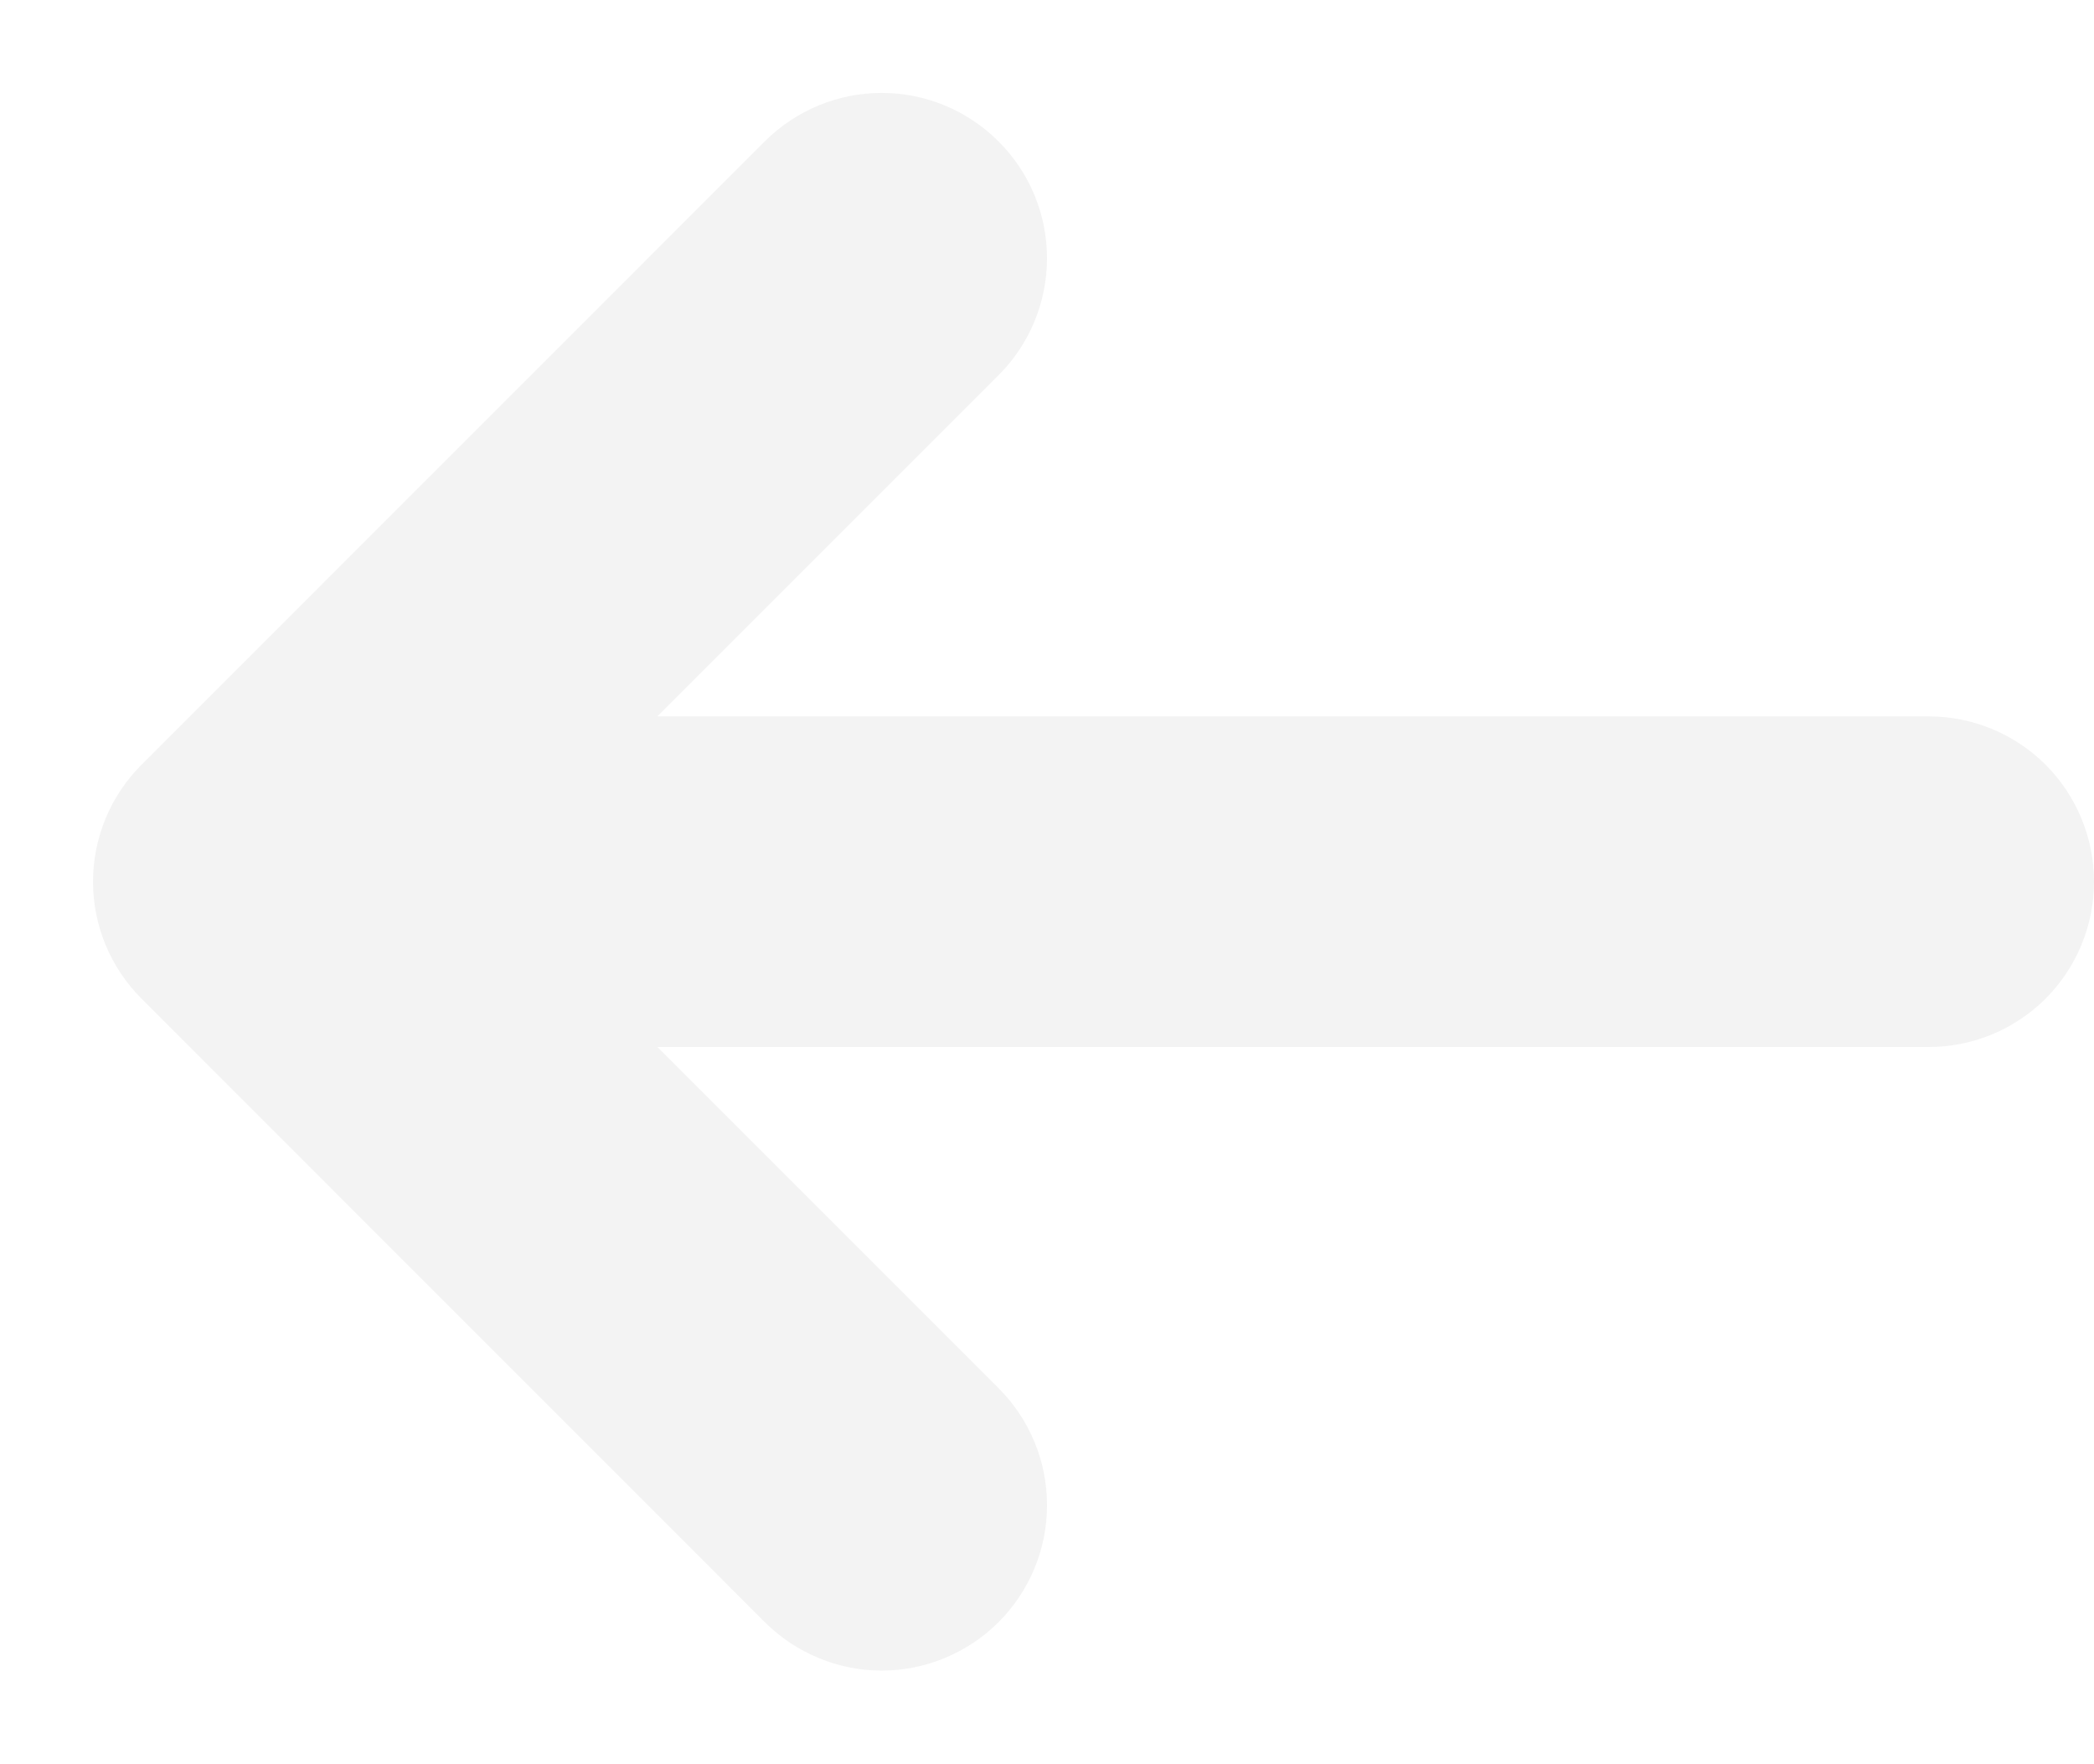
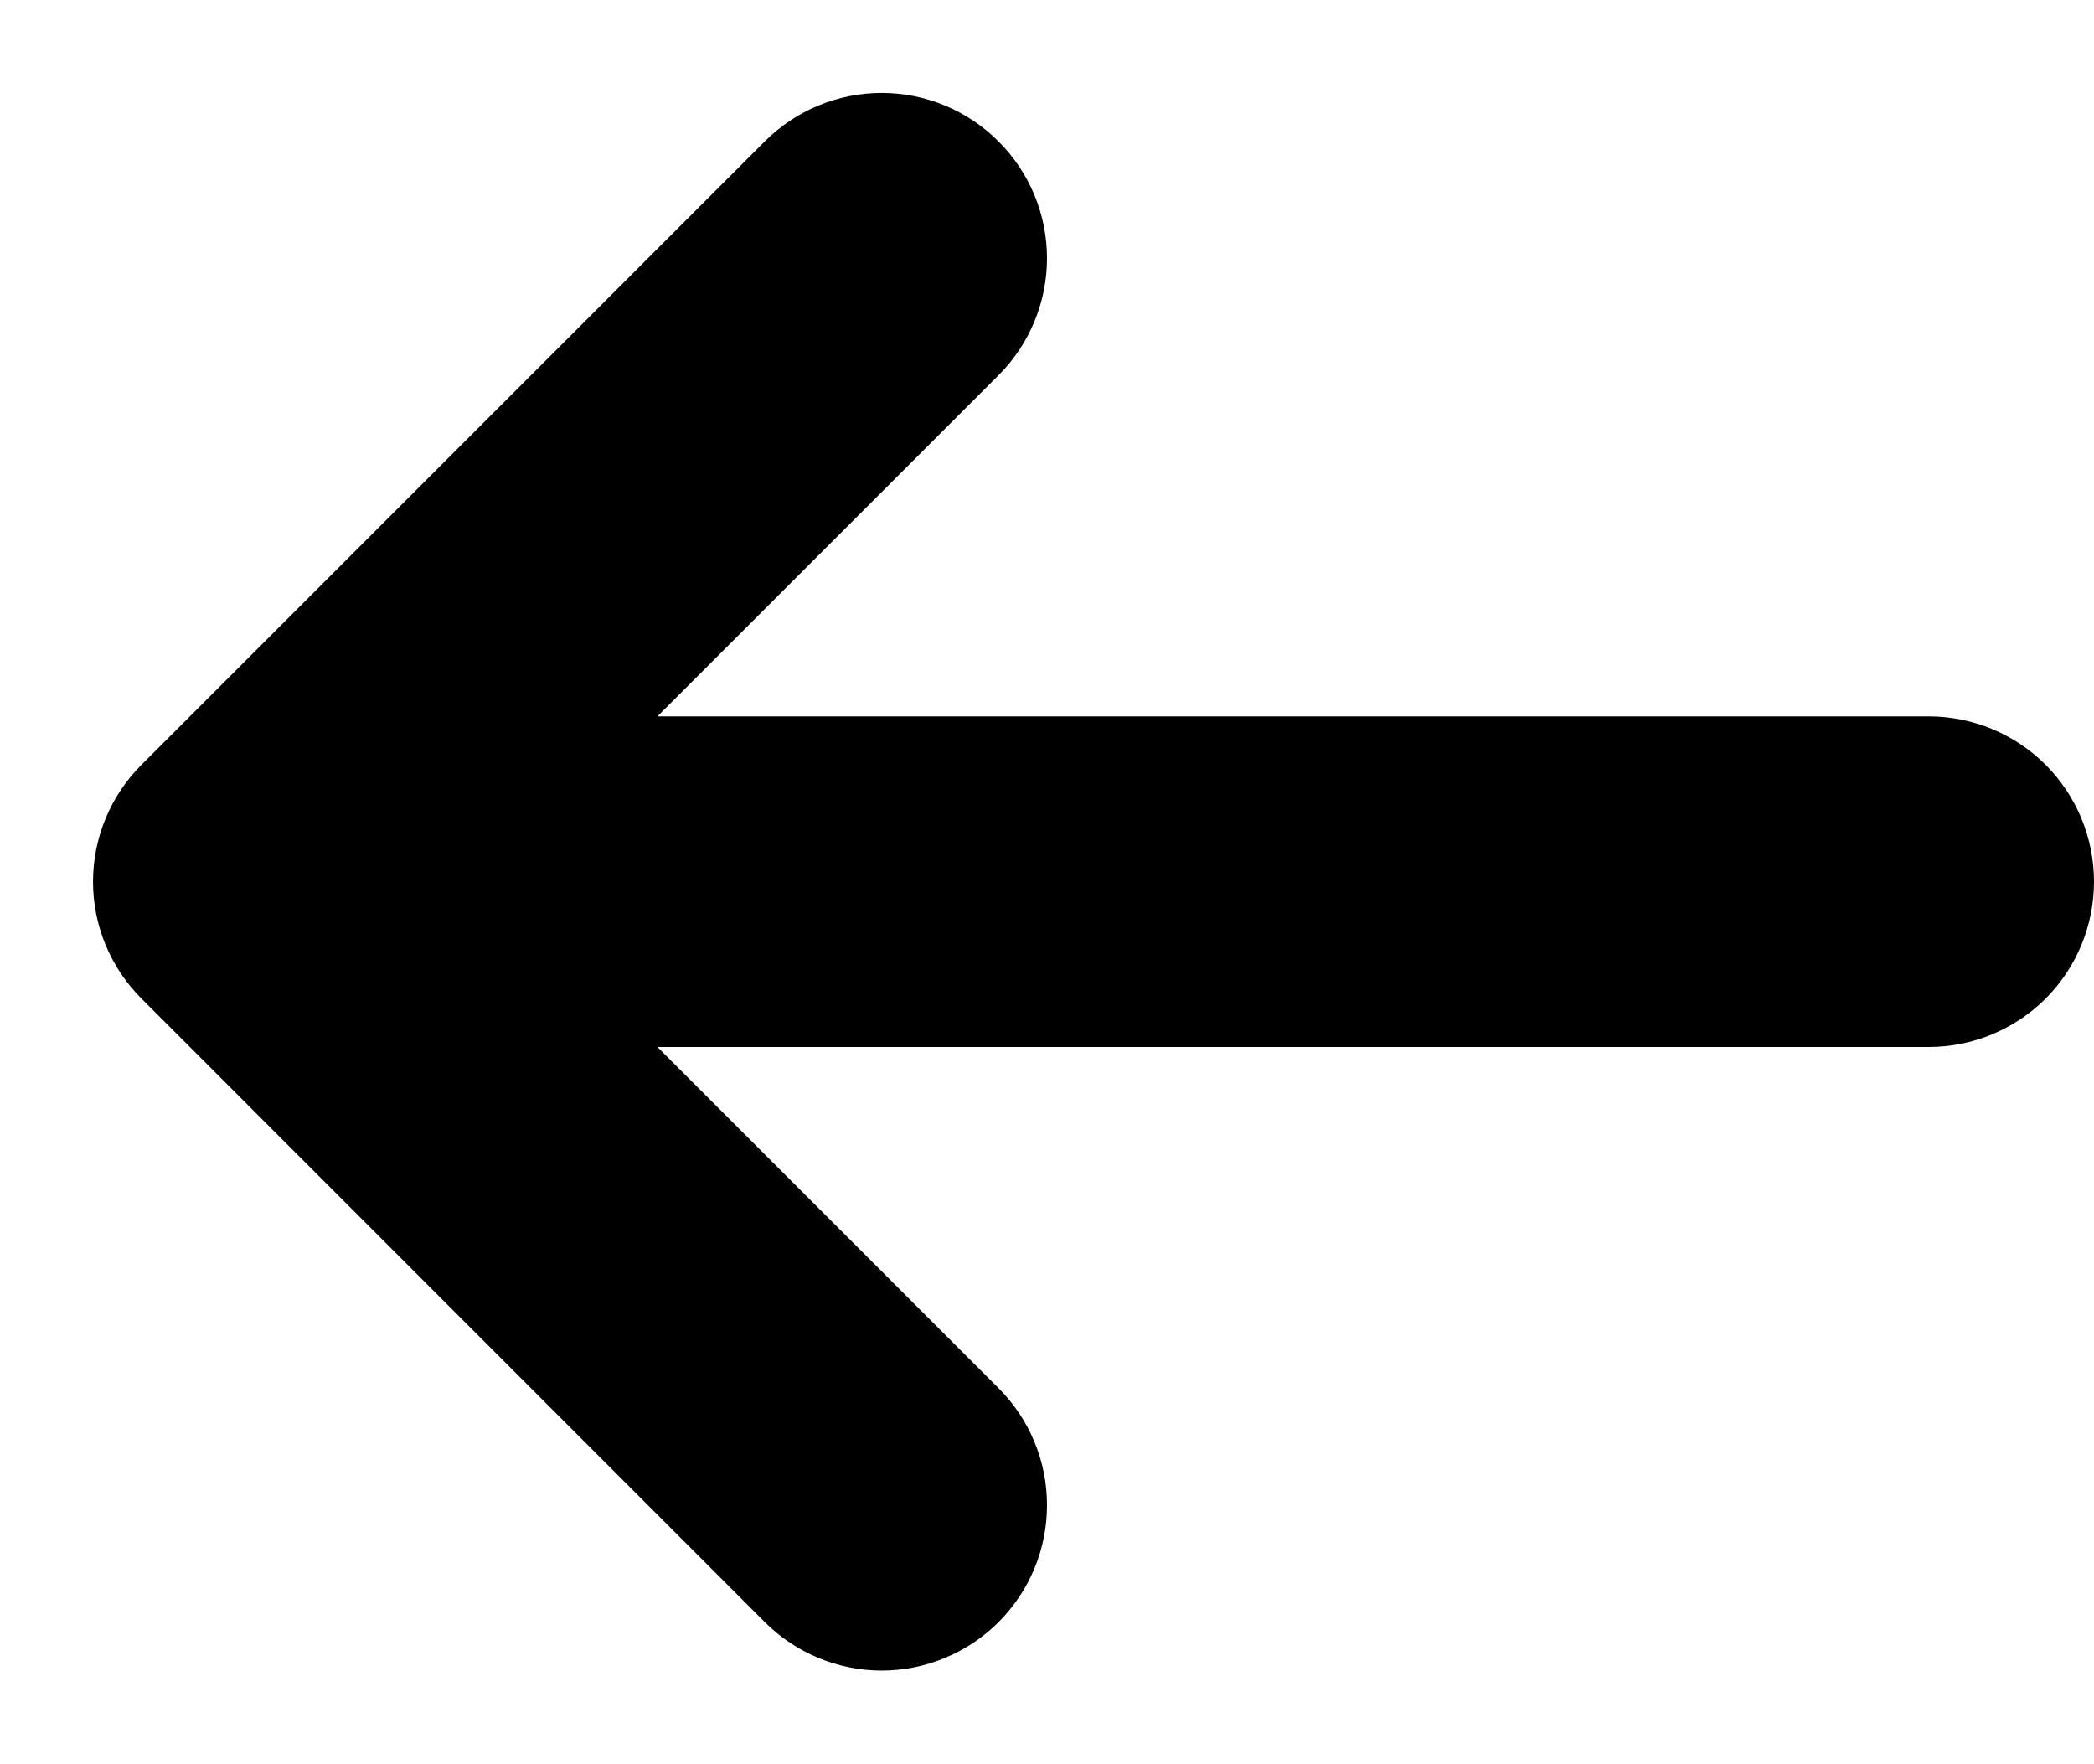
<svg xmlns="http://www.w3.org/2000/svg" width="19" height="16" viewBox="0 0 19 16" fill="none">
-   <path d="M1.283 6.94C1.002 7.221 0.844 7.603 0.844 8C0.844 8.398 1.002 8.779 1.283 9.06L6.939 14.718C7.078 14.857 7.244 14.968 7.426 15.043C7.608 15.119 7.803 15.158 8 15.158C8.197 15.158 8.392 15.119 8.574 15.043C8.756 14.968 8.922 14.857 9.061 14.718C9.2 14.579 9.311 14.413 9.386 14.231C9.462 14.049 9.5 13.854 9.5 13.657C9.5 13.46 9.462 13.265 9.386 13.083C9.311 12.901 9.2 12.735 9.061 12.596L5.965 9.5H17.5C17.898 9.5 18.279 9.342 18.561 9.061C18.842 8.779 19 8.398 19 8C19 7.602 18.842 7.221 18.561 6.939C18.279 6.658 17.898 6.5 17.5 6.5H5.965L9.061 3.404C9.342 3.123 9.5 2.741 9.5 2.343C9.5 1.945 9.342 1.564 9.06 1.283C8.779 1.001 8.397 0.843 8 0.843C7.602 0.843 7.22 1.002 6.939 1.283L1.283 6.94Z" fill="#F3F3F3" />
+   <path id="Vector" d="M1.283 6.94C1.002 7.221 0.844 7.603 0.844 8C0.844 8.398 1.002 8.779 1.283 9.06L6.939 14.718C7.078 14.857 7.244 14.968 7.426 15.043C7.608 15.119 7.803 15.158 8 15.158C8.197 15.158 8.392 15.119 8.574 15.043C8.756 14.968 8.922 14.857 9.061 14.718C9.2 14.579 9.311 14.413 9.386 14.231C9.462 14.049 9.5 13.854 9.5 13.657C9.5 13.46 9.462 13.265 9.386 13.083C9.311 12.901 9.2 12.735 9.061 12.596L5.965 9.5H17.5C17.898 9.5 18.279 9.342 18.561 9.061C18.842 8.779 19 8.398 19 8C19 7.602 18.842 7.221 18.561 6.939C18.279 6.658 17.898 6.5 17.5 6.5H5.965L9.061 3.404C9.342 3.123 9.5 2.741 9.5 2.343C9.5 1.945 9.342 1.564 9.06 1.283C8.779 1.001 8.397 0.843 8 0.843C7.602 0.843 7.22 1.002 6.939 1.283L1.283 6.94Z" fill="black" />
</svg>
